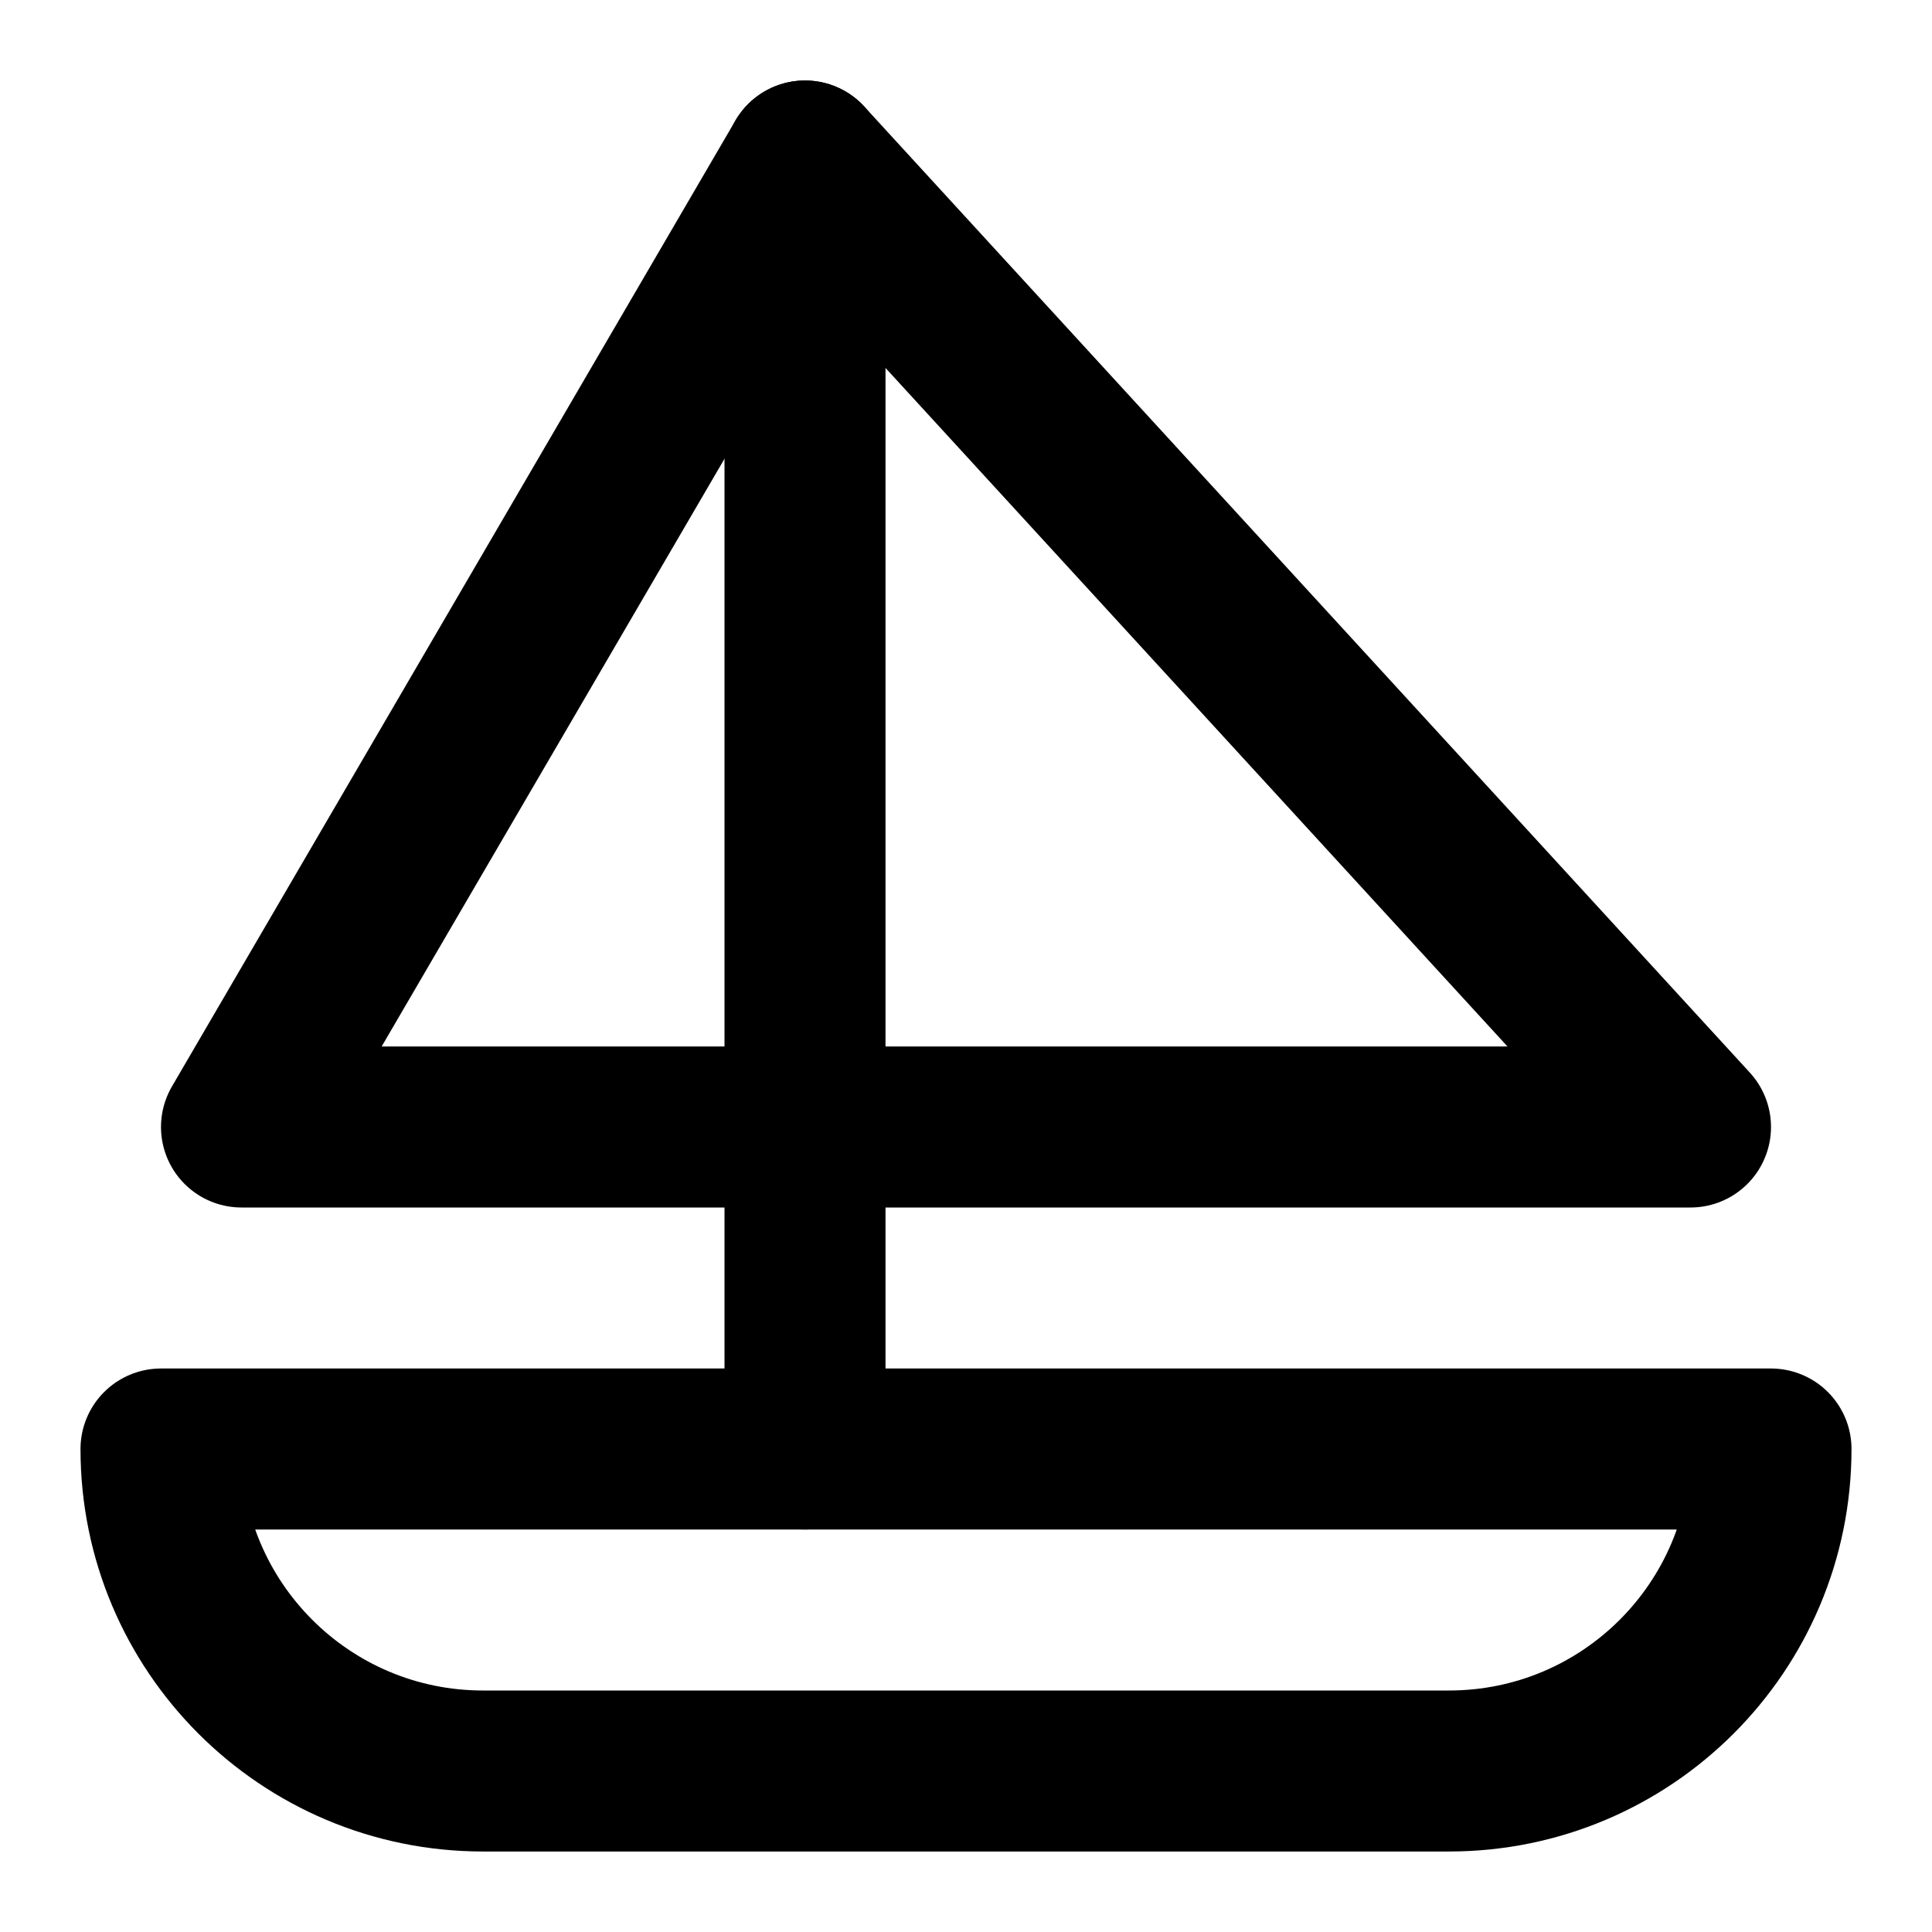
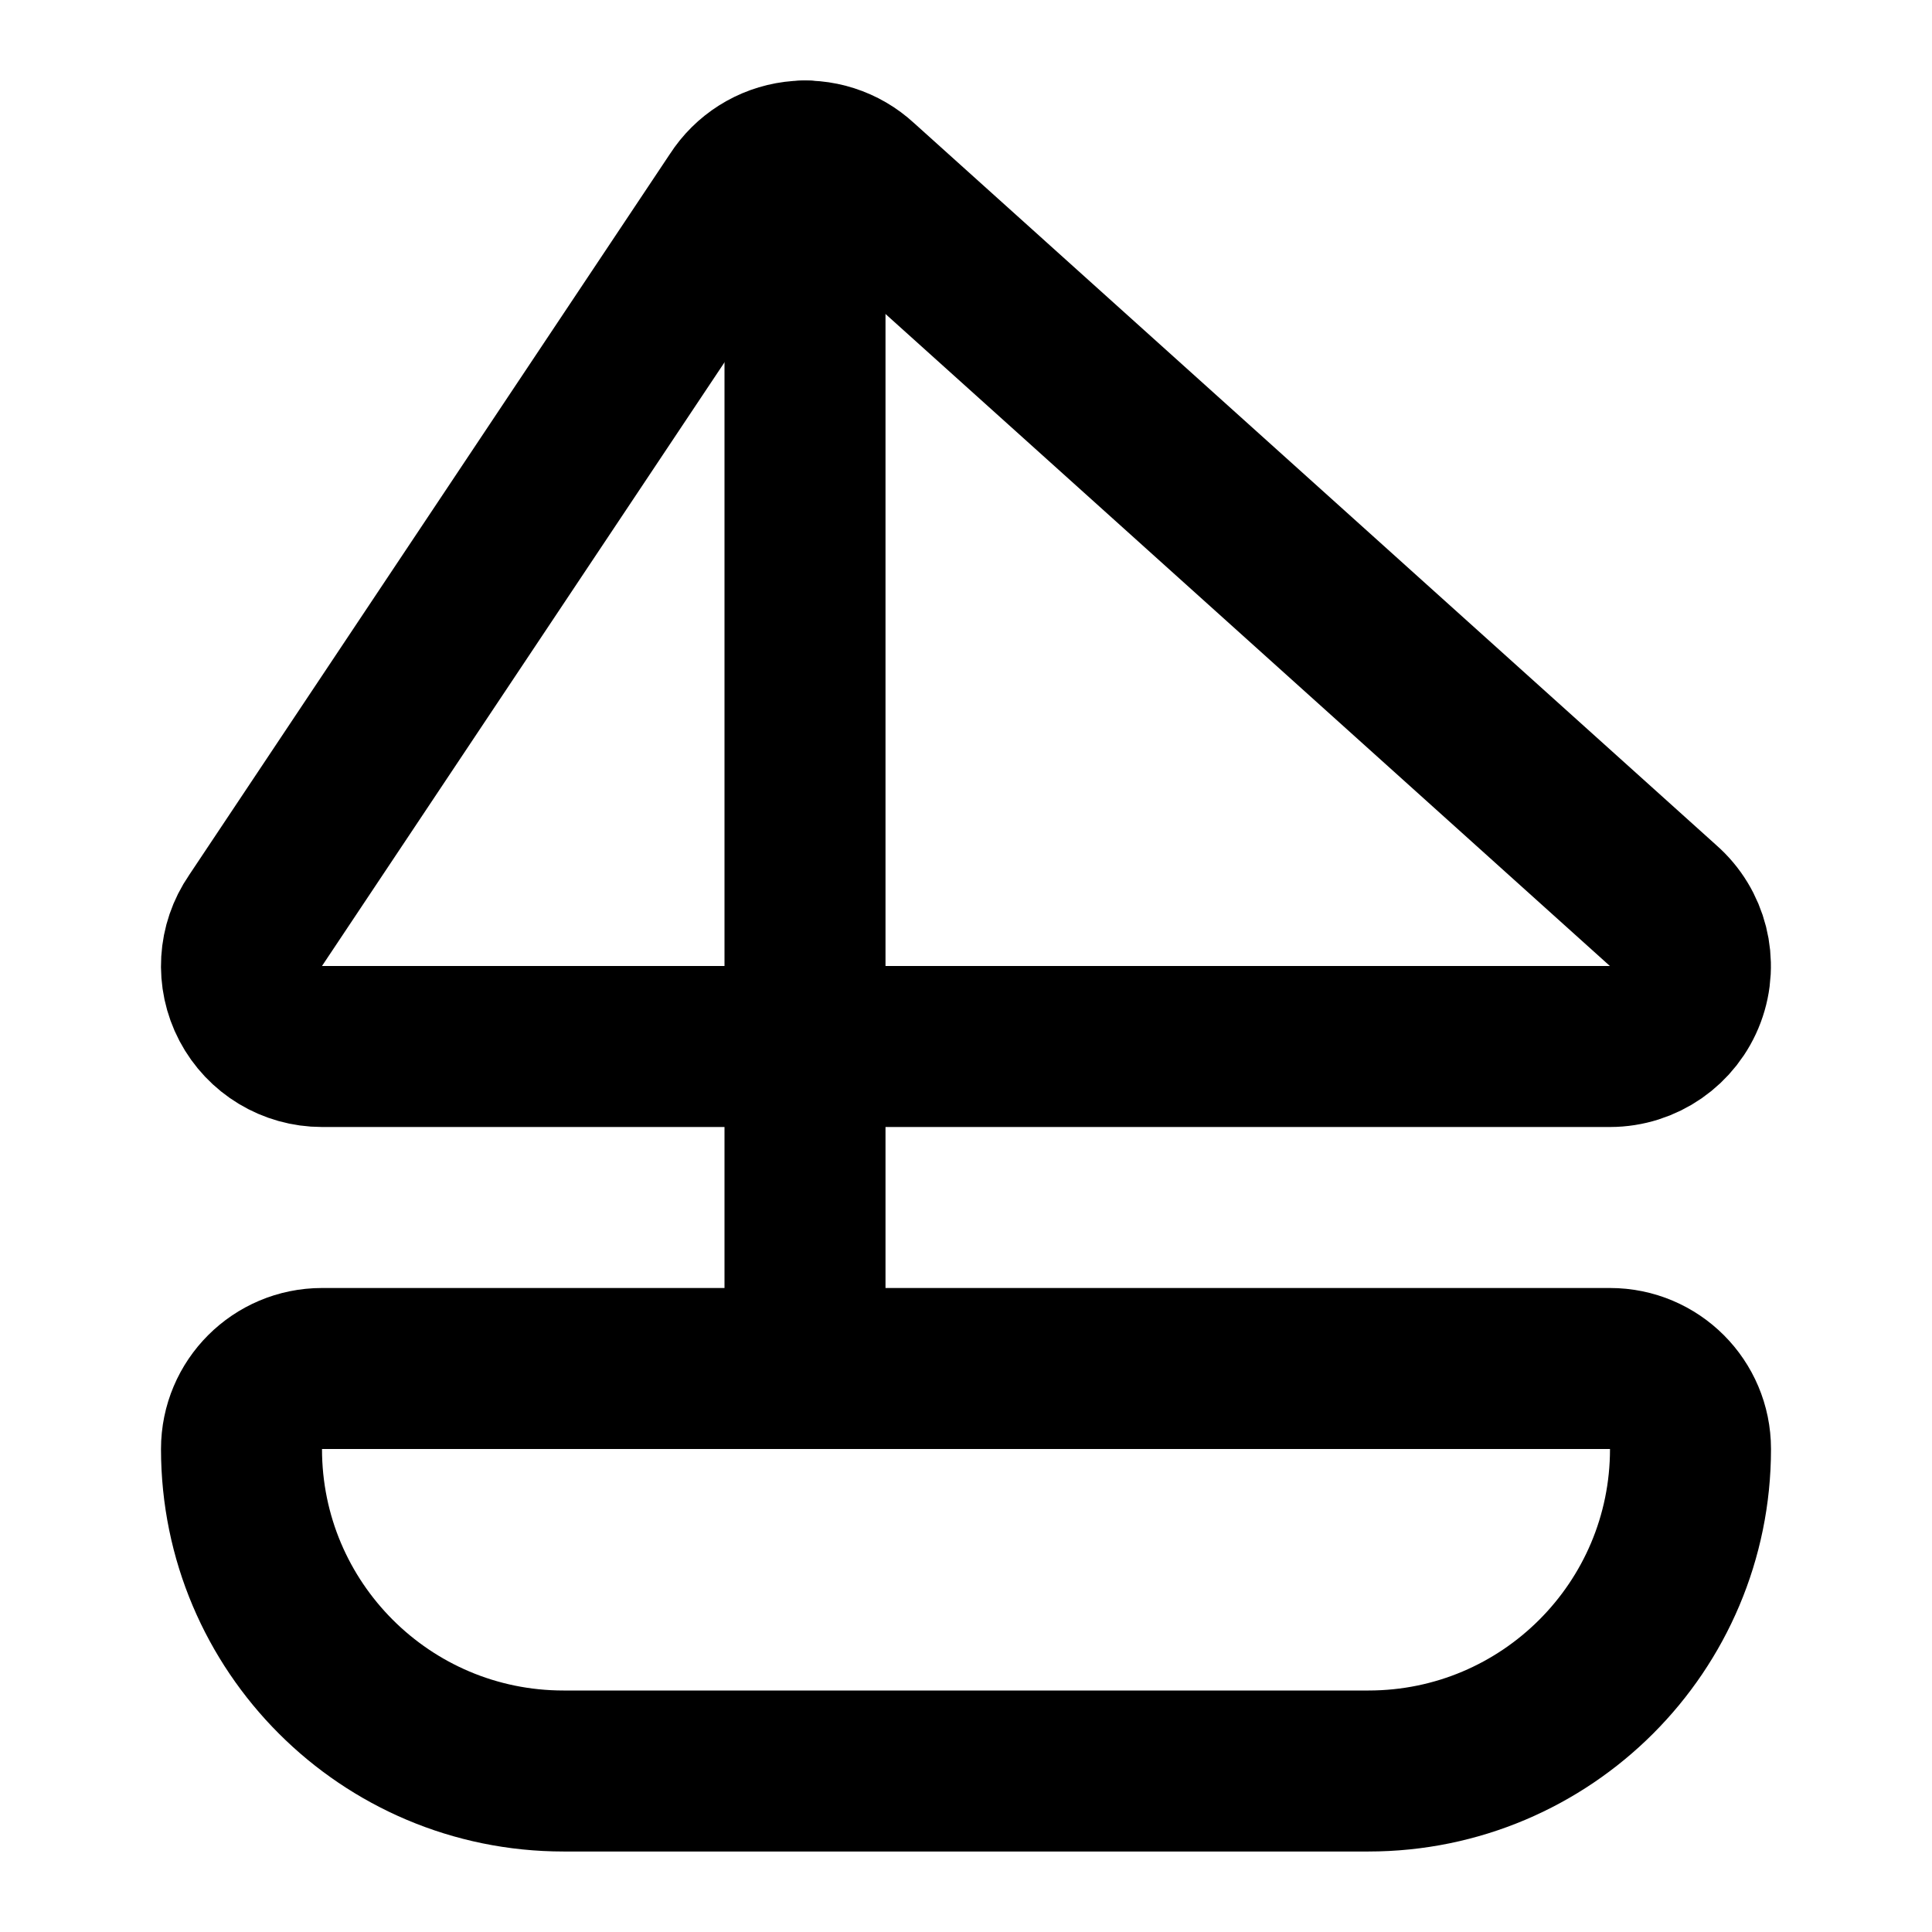
<svg xmlns="http://www.w3.org/2000/svg" width="24" height="24" viewBox="0 0 24 24" fill="none" stroke="currentColor" stroke-width="2" stroke-linecap="round" stroke-linejoin="round">
-   <path d="M22 18H2a4 4 0 0 0 4 4h12a4 4 0 0 0 4-4Z" />
-   <path d="M21 14 10 2 3 14h18Z" />
-   <path d="M10 2v16" />
+   <path d="M10 2v15" />
+   <path d="M7 22a4 4 0 0 1-4-4 1 1 0 0 1 1-1h16a1 1 0 0 1 1 1 4 4 0 0 1-4 4z" />
+   <path d="M9.159 2.46a1 1 0 0 1 1.521-.193l9.977 8.98A1 1 0 0 1 20 13H4a1 1 0 0 1-.824-1.567z" />
</svg>
